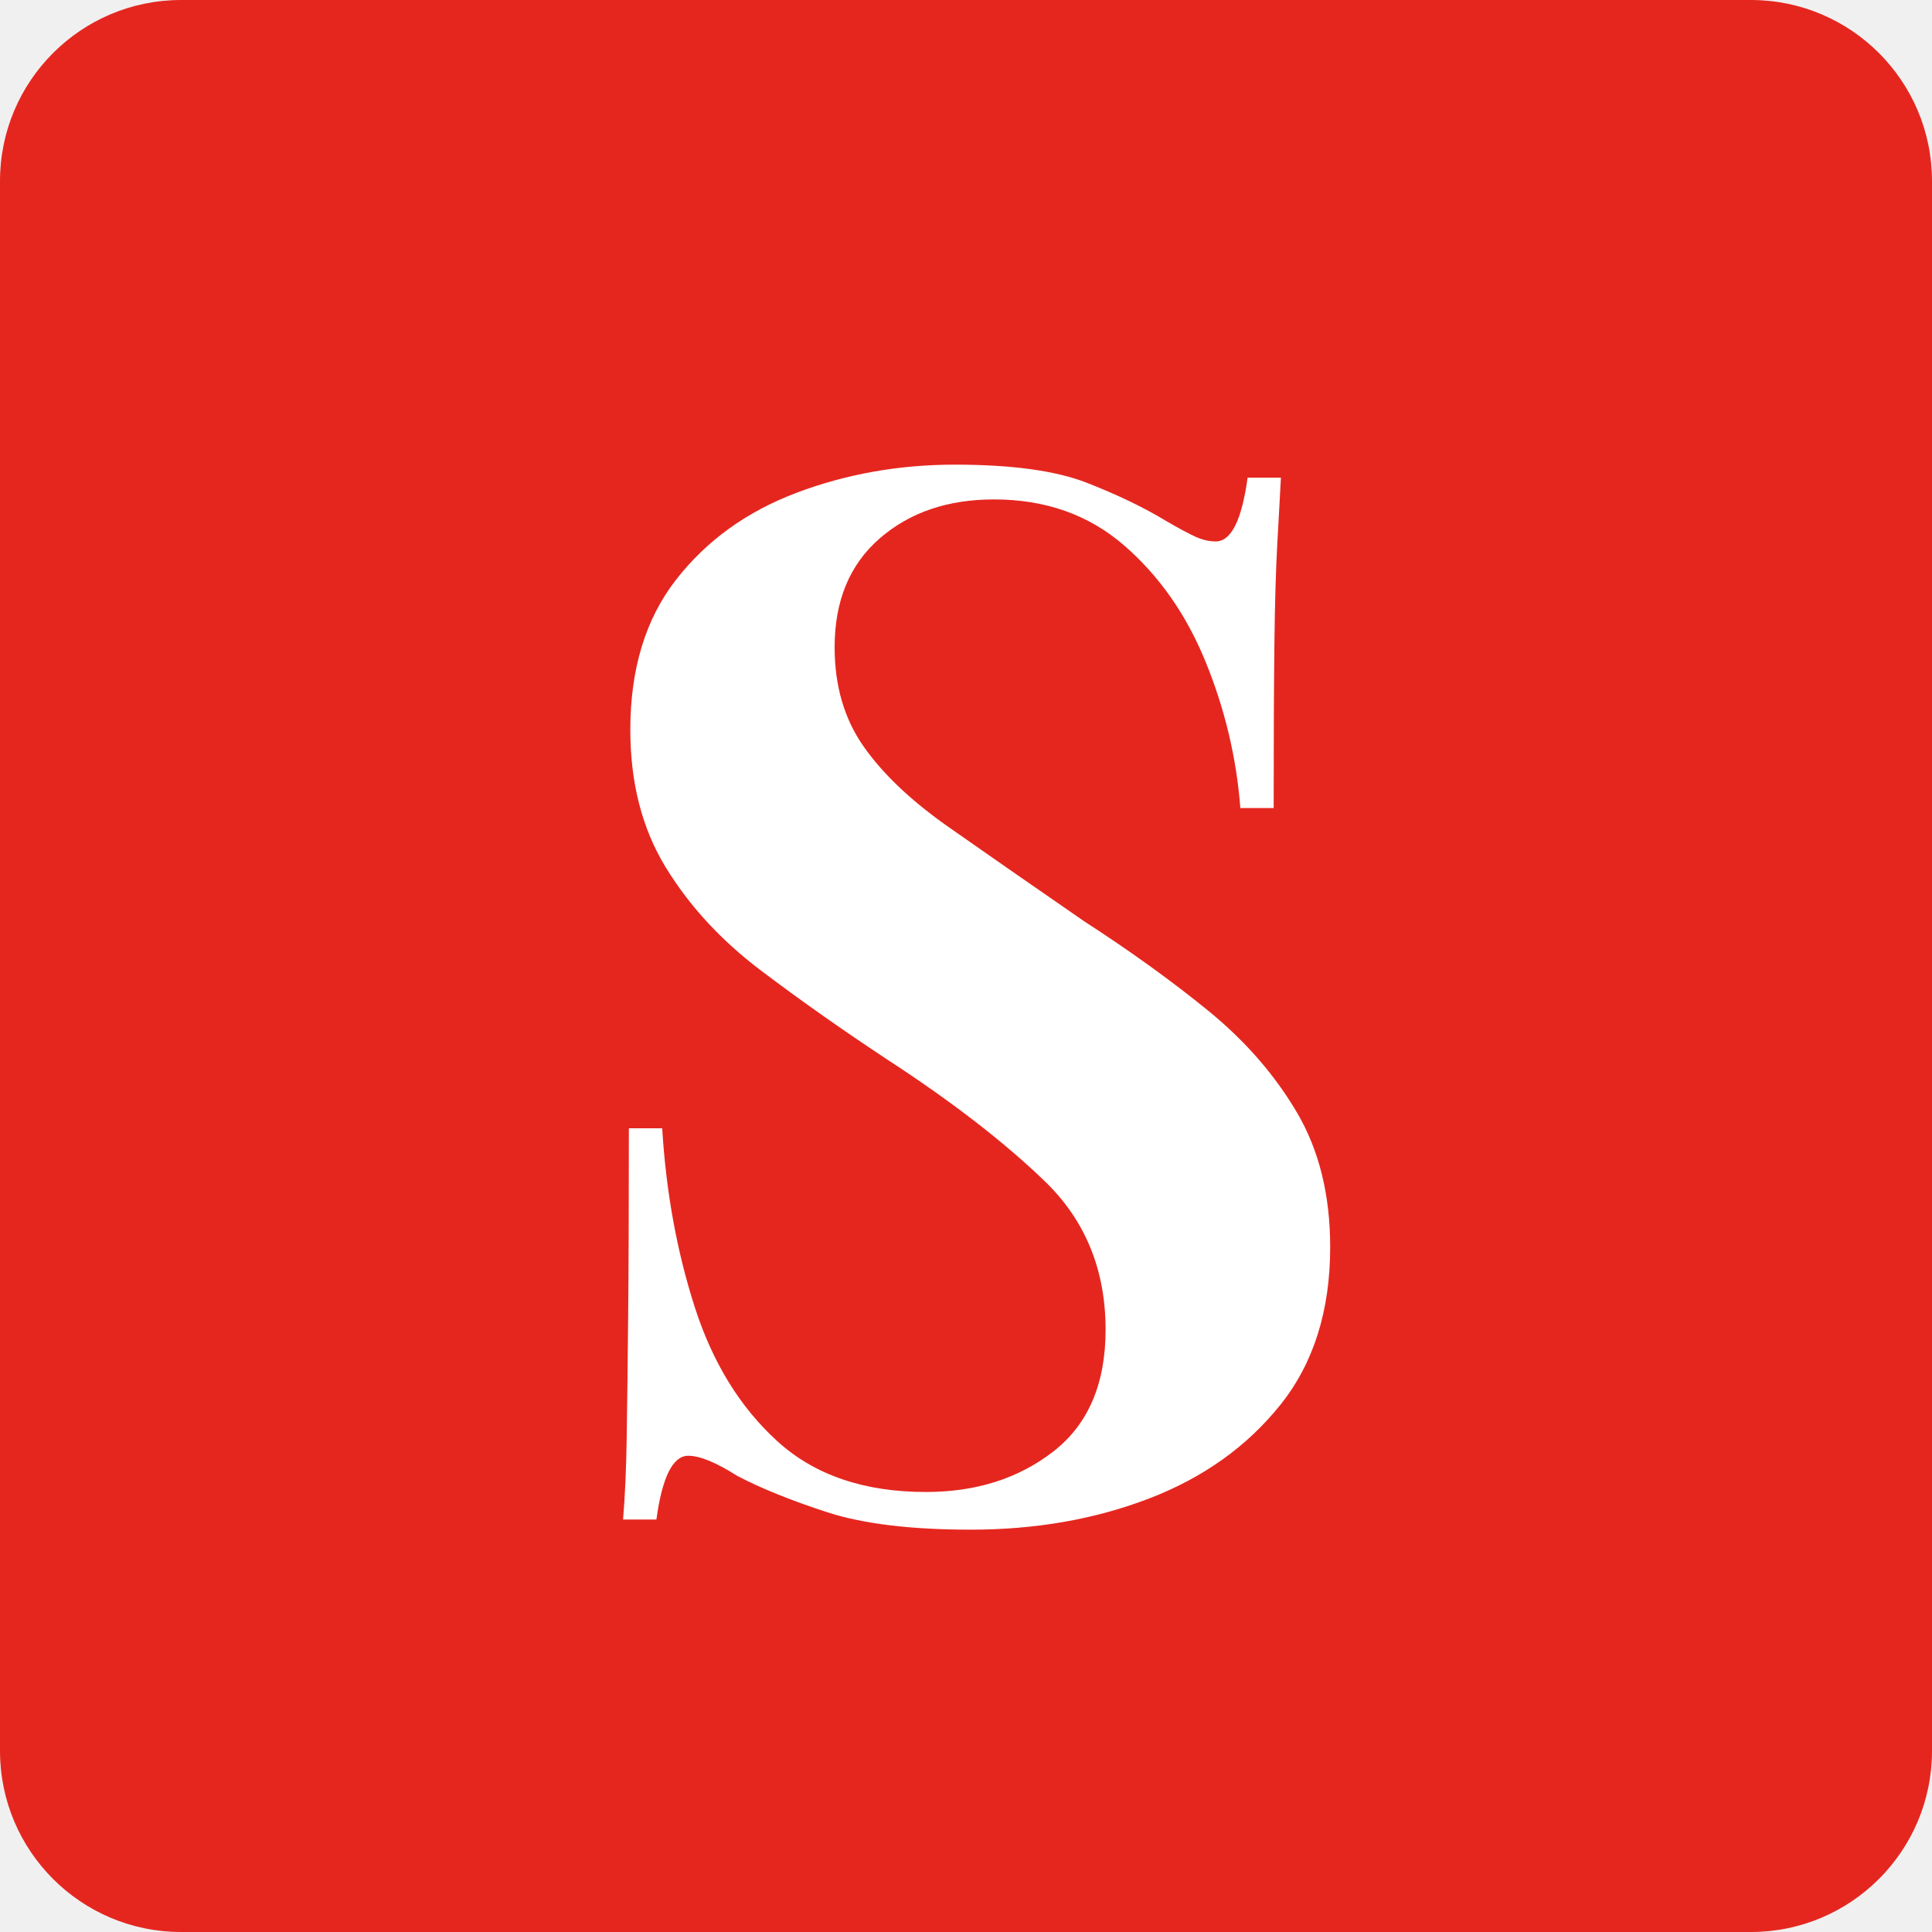
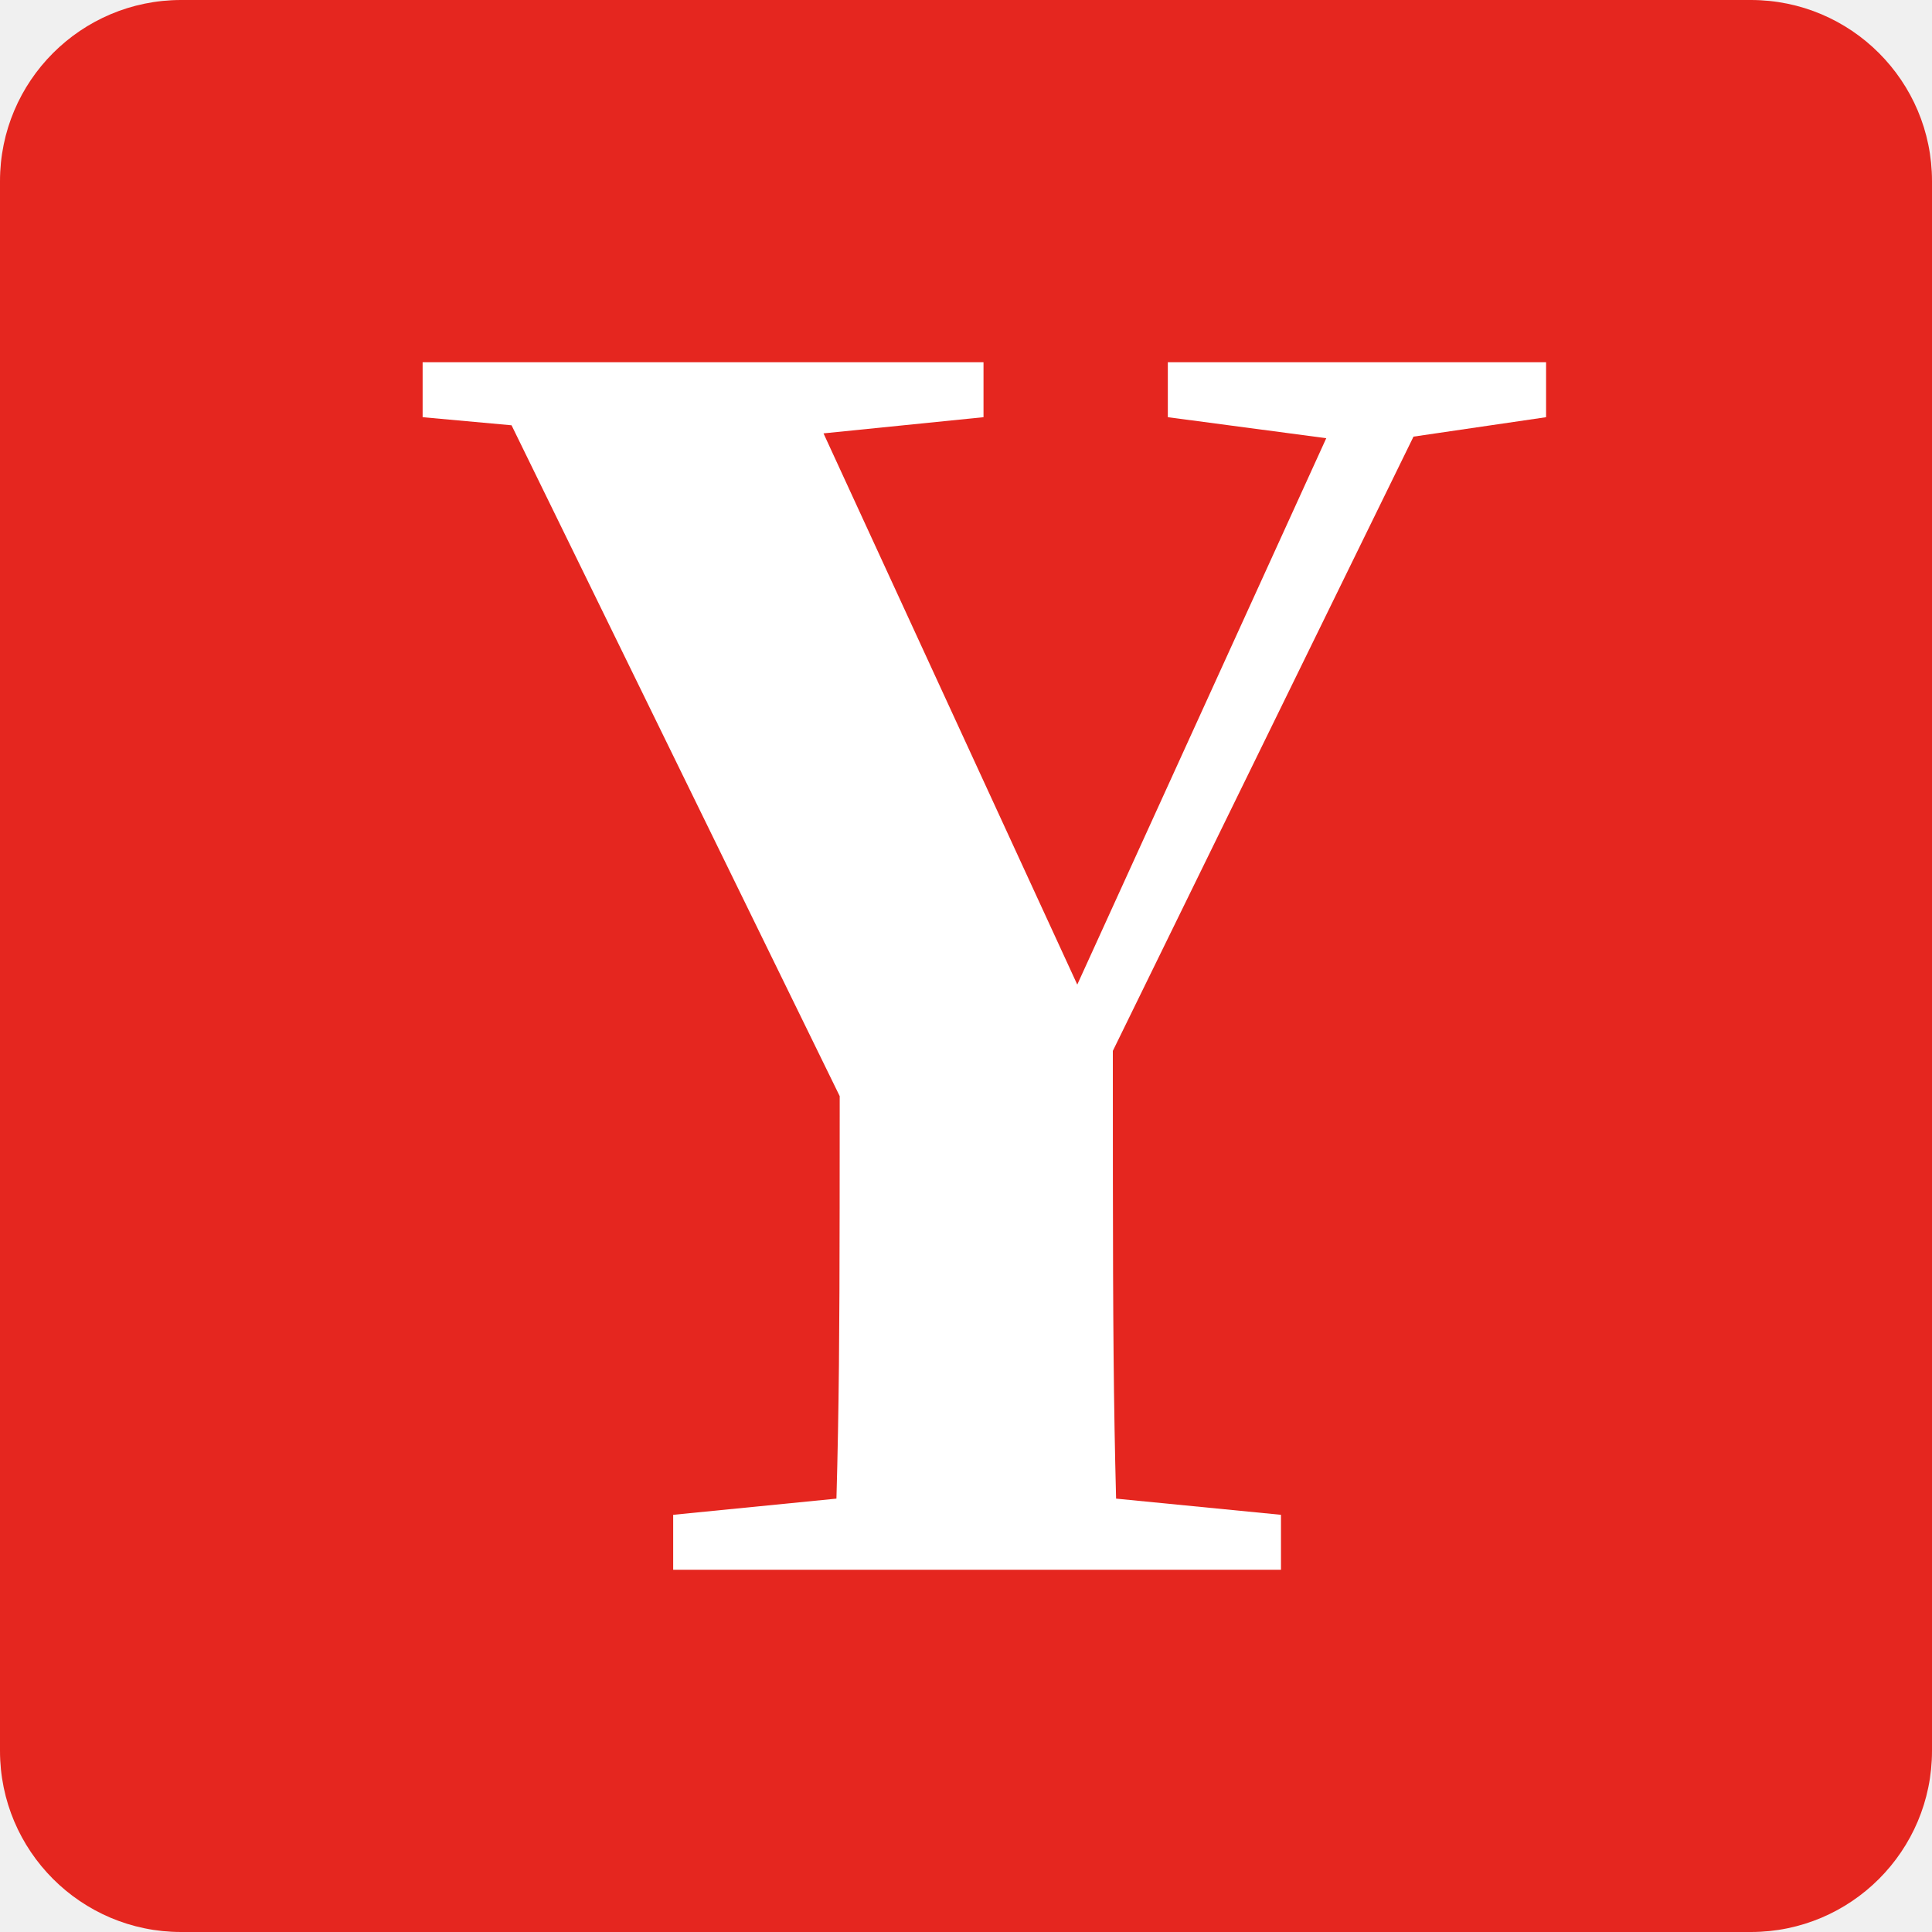
<svg xmlns="http://www.w3.org/2000/svg" width="32px" height="32px" viewBox="0 0 32 32" version="1.1">
-   <g id="Page-1" stroke="none" stroke-width="1" fill="none" fill-rule="evenodd">
-     <g id="Group">
+   <g id="页面-1" stroke="none" stroke-width="1" fill="none" fill-rule="evenodd">
+     <g id="favicon-32x32" fill-rule="nonzero">
      <rect id="Rectangle" fill="#E5261F" x="0" y="0" width="32" height="32" rx="3" />
-       <path d="M16.08,25.336 C17.152,25.336 18.136,25.164 19.032,24.82 C19.928,24.476 20.652,23.96 21.204,23.272 C21.756,22.584 22.032,21.712 22.032,20.656 C22.032,19.792 21.848,19.048 21.48,18.424 C21.112,17.8 20.624,17.24 20.016,16.744 C19.408,16.248 18.72,15.752 17.952,15.256 C17.072,14.648 16.324,14.128 15.708,13.696 C15.092,13.264 14.624,12.82 14.304,12.364 C13.984,11.908 13.824,11.36 13.824,10.72 C13.824,9.952 14.072,9.352 14.568,8.92 C15.064,8.488 15.696,8.272 16.464,8.272 C17.312,8.272 18.028,8.524 18.612,9.028 C19.196,9.532 19.648,10.176 19.968,10.96 C20.288,11.744 20.48,12.552 20.544,13.384 L20.544,13.384 L21.096,13.384 C21.096,12.264 21.1,11.36 21.108,10.672 C21.116,9.984 21.132,9.428 21.156,9.004 L21.17,8.757 C21.188,8.437 21.203,8.155 21.216,7.912 L21.216,7.912 L20.664,7.912 C20.568,8.616 20.392,8.968 20.136,8.968 C20.024,8.968 19.908,8.94 19.788,8.884 C19.668,8.828 19.512,8.744 19.32,8.632 C18.952,8.408 18.512,8.196 18,7.996 C17.488,7.796 16.76,7.696 15.816,7.696 C14.888,7.696 14.012,7.852 13.188,8.164 C12.364,8.476 11.7,8.956 11.196,9.604 C10.692,10.252 10.44,11.08 10.44,12.088 C10.44,12.968 10.636,13.728 11.028,14.368 C11.42,15.008 11.944,15.576 12.6,16.072 C13.256,16.568 13.96,17.064 14.712,17.56 C15.768,18.248 16.632,18.916 17.304,19.564 C17.976,20.212 18.312,21.032 18.312,22.024 C18.312,22.92 18.024,23.592 17.448,24.04 C16.872,24.488 16.168,24.712 15.336,24.712 C14.312,24.712 13.492,24.432 12.876,23.872 C12.26,23.312 11.804,22.572 11.508,21.652 C11.212,20.732 11.032,19.744 10.968,18.688 L10.968,18.688 L10.416,18.688 C10.416,19.952 10.412,20.996 10.404,21.82 C10.396,22.644 10.388,23.312 10.38,23.824 C10.372,24.336 10.352,24.784 10.32,25.168 L10.32,25.168 L10.872,25.168 C10.968,24.464 11.144,24.112 11.4,24.112 C11.592,24.112 11.864,24.224 12.216,24.448 C12.616,24.656 13.112,24.856 13.704,25.048 C14.296,25.24 15.088,25.336 16.08,25.336 Z" id="S" fill="#FFFFFF" fill-rule="nonzero" />
+       <path d="M21.217,26 L21.217,25.09 L18.486,24.822 C18.444,23.211 18.435,21.83 18.433,19.553 L18.432,17.406 L18.432,17.406 L23.412,7.232 L25.608,6.91 L25.608,6 L19.343,6 L19.343,6.91 L21.967,7.258 L17.843,16.308 L13.64,7.178 L16.29,6.91 L16.29,6 L7,6 L7,6.91 L8.473,7.044 L13.908,18.155 L13.908,18.491 L13.908,18.491 L13.907,20.001 C13.905,22.033 13.896,23.328 13.854,24.822 L11.15,25.09 L11.15,26 L21.217,26 Z" id="Y" fill="#FFFFFF" />
    </g>
  </g>
</svg>
